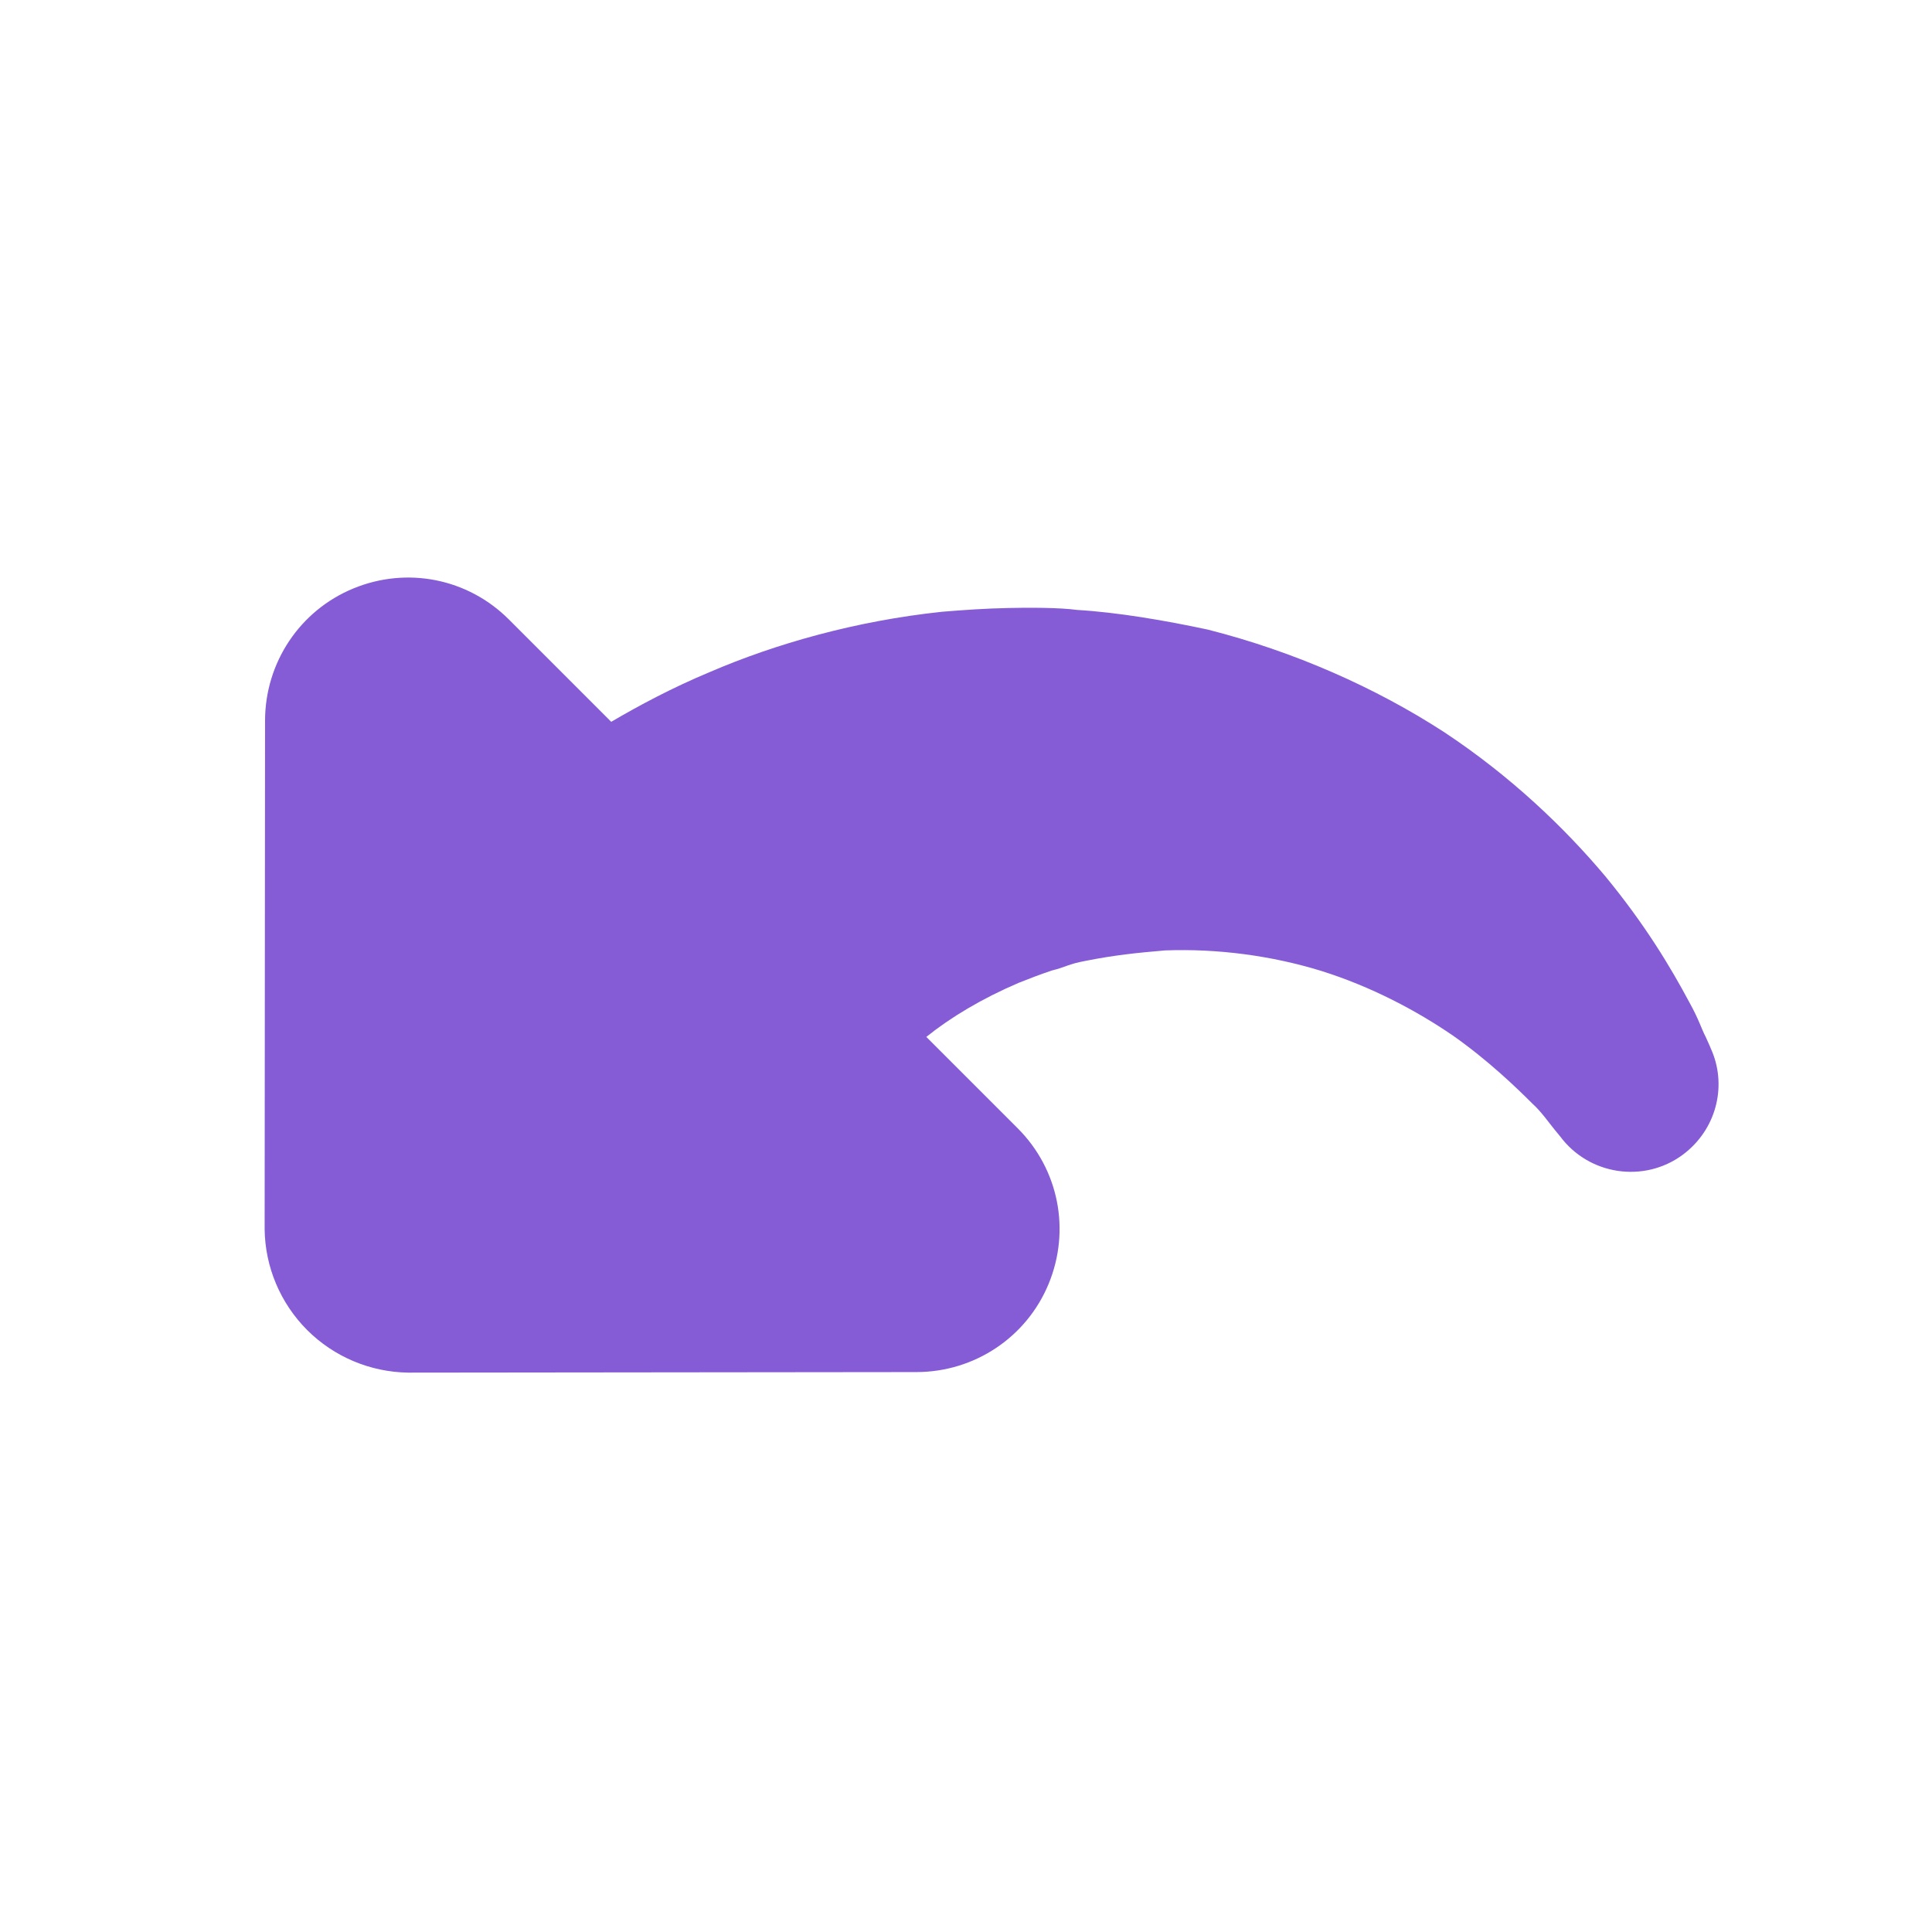
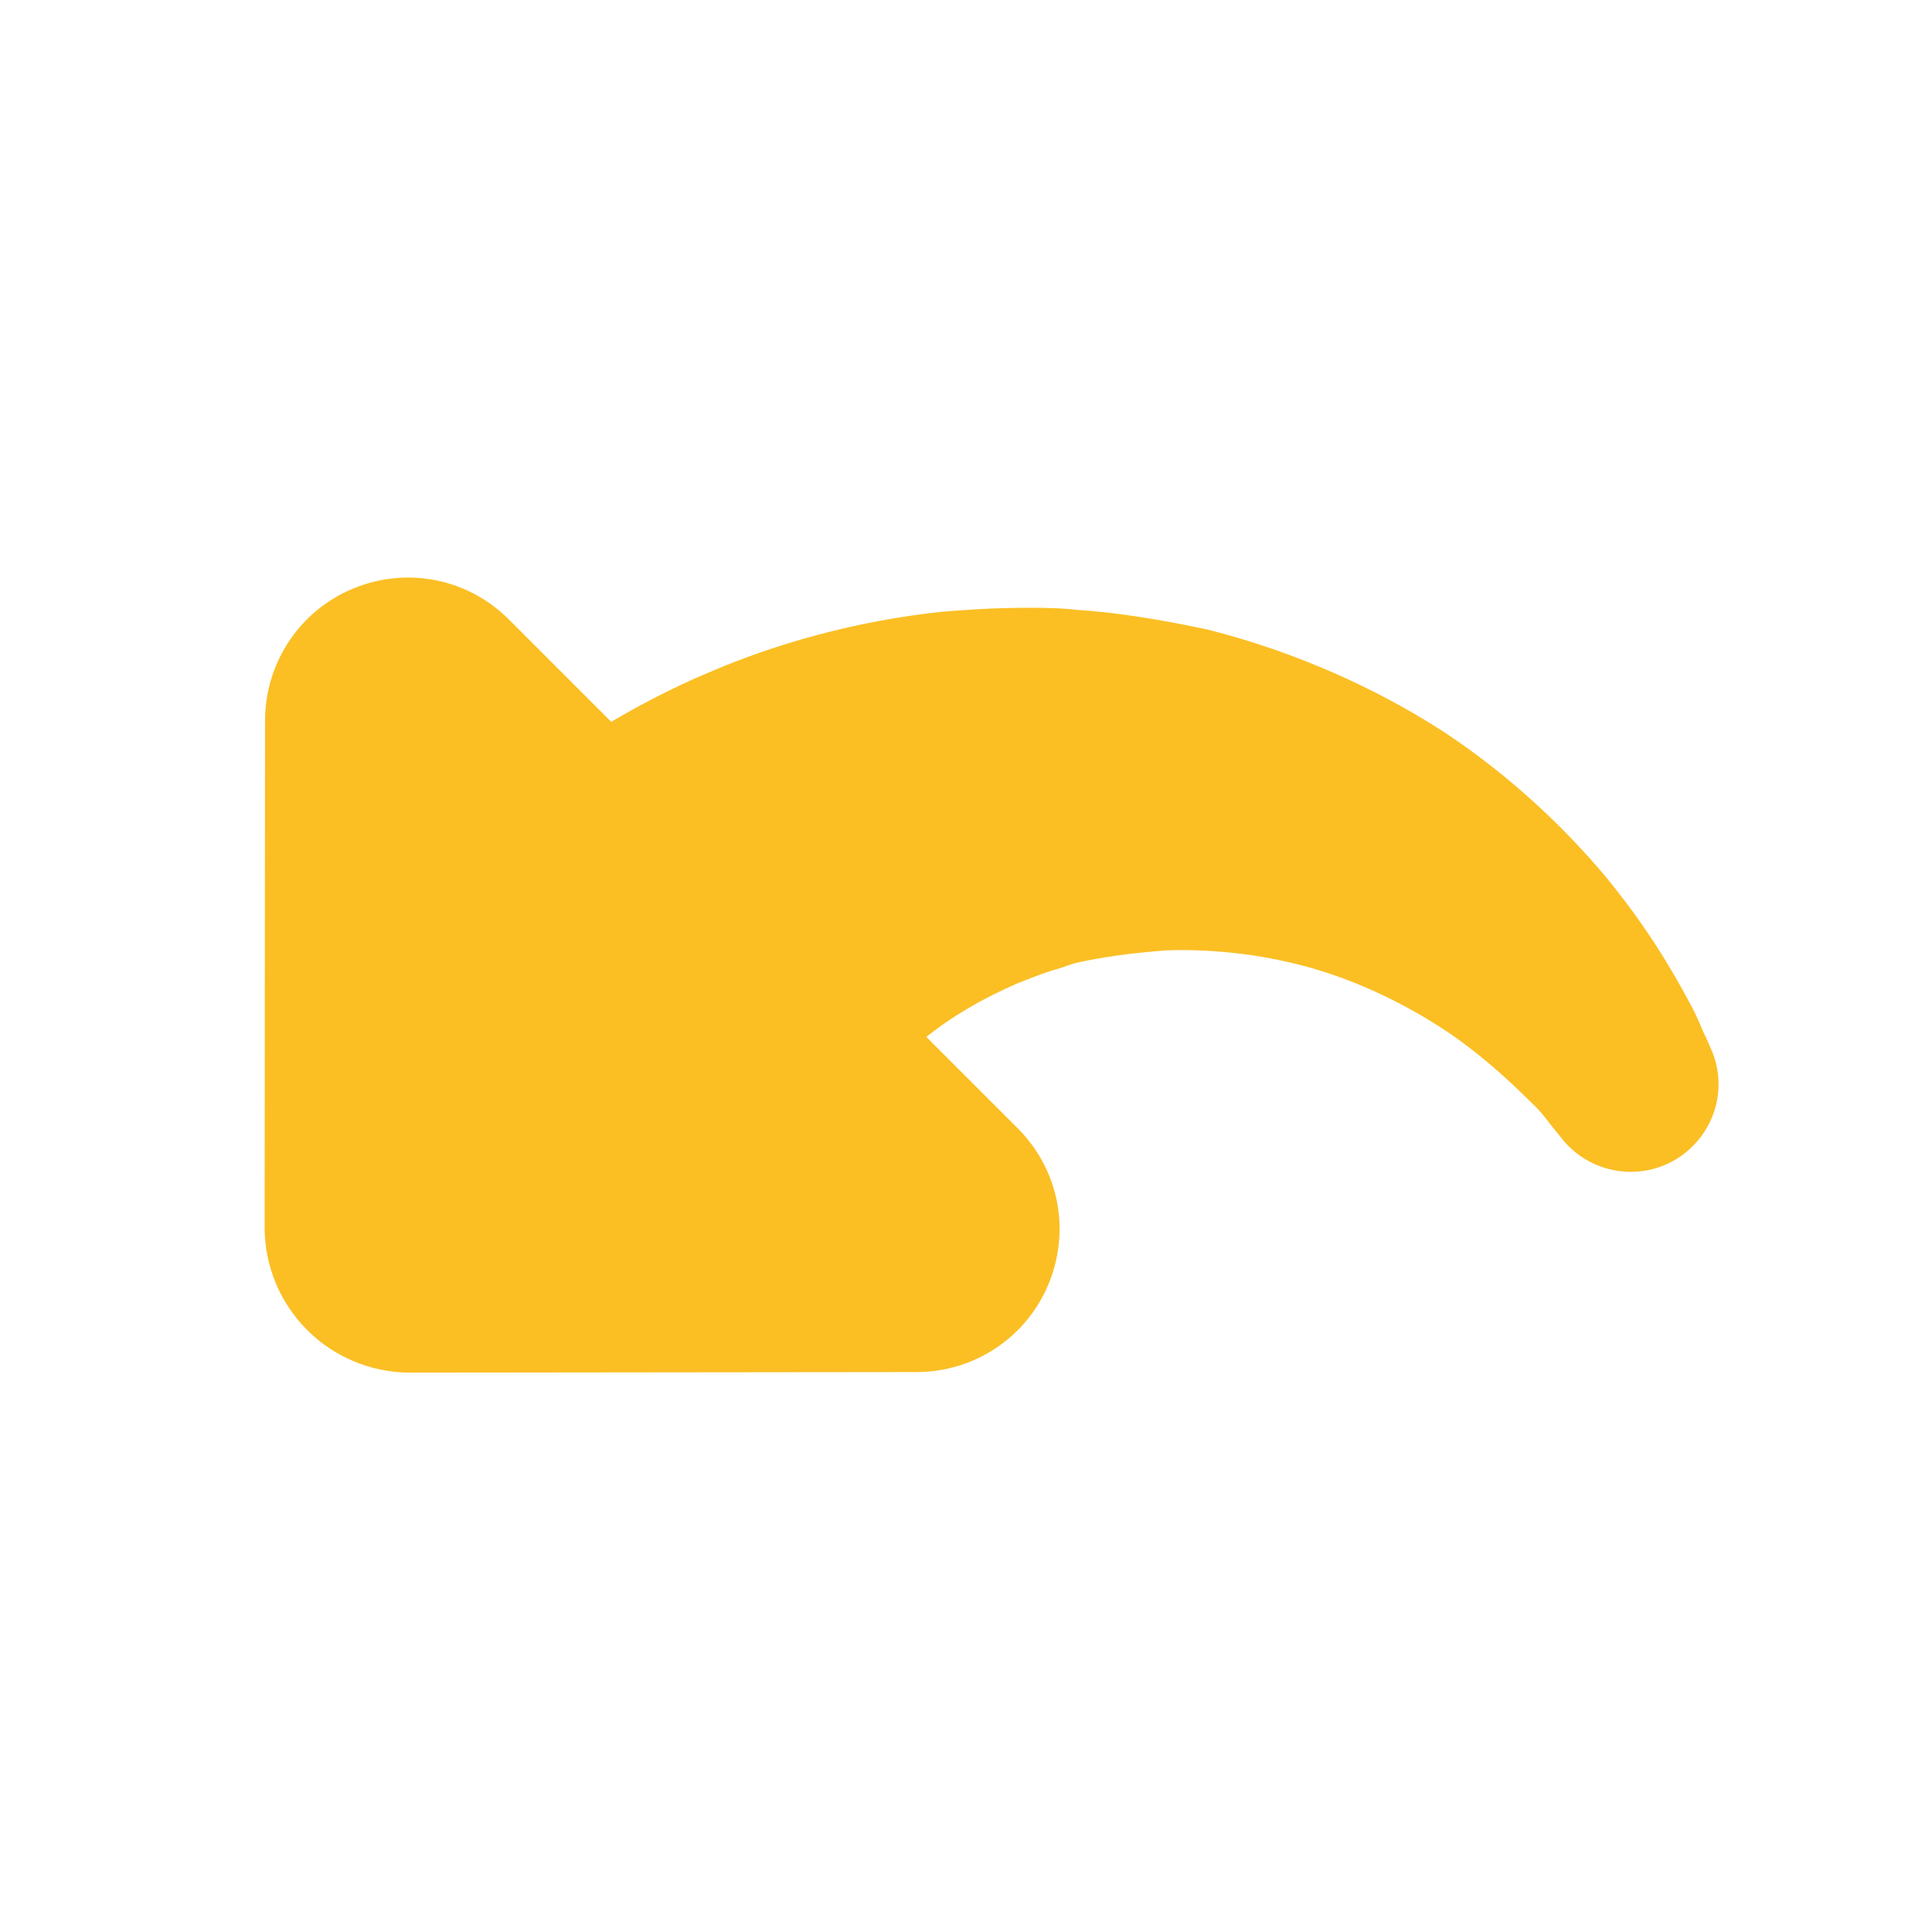
<svg xmlns="http://www.w3.org/2000/svg" width="20px" height="20px" viewBox="0 0 20 20" version="1.1">
  <defs />
  <g id="Page-1" stroke="none" stroke-width="1" fill="none" fill-rule="evenodd">
-     <g id="undo" fill="#855CD6">
+     <g id="undo" fill="#fbbf24">
      <path d="M15.558,12.77 L11.84,16.494 C11.561,16.767 11.183,16.921 10.79,16.921 C10.399,16.921 10.021,16.767 9.74,16.494 L6.024,12.77 C5.597,12.343 5.471,11.706 5.702,11.153 C5.933,10.6 6.465,10.243 7.067,10.243 L8.404,10.243 C8.369,9.921 8.278,9.557 8.124,9.172 C8.076,9.06 8.026,8.948 7.97,8.836 C7.893,8.71 7.901,8.675 7.795,8.521 C7.627,8.269 7.473,8.08 7.29,7.863 C6.92,7.464 6.472,7.121 5.996,6.869 C5.513,6.617 5.009,6.463 4.561,6.379 C4.12,6.302 3.714,6.295 3.476,6.295 C3.357,6.288 3.203,6.316 3.126,6.323 C3.042,6.33 2.993,6.337 2.993,6.337 C2.496,6.386 2.048,6.022 1.999,5.525 C1.957,5.105 2.202,4.727 2.573,4.587 C2.573,4.587 2.622,4.566 2.699,4.538 C2.79,4.51 2.874,4.461 3.07,4.405 C3.462,4.286 3.959,4.16 4.61,4.097 C5.254,4.041 6.031,4.055 6.851,4.223 C7.669,4.398 8.53,4.727 9.328,5.203 C9.706,5.448 10.112,5.735 10.427,6.015 C10.567,6.12 10.805,6.358 10.945,6.505 C11.106,6.673 11.253,6.841 11.401,7.016 C11.967,7.716 12.387,8.472 12.66,9.158 C12.821,9.55 12.933,9.921 13.017,10.243 L14.515,10.243 C15.117,10.243 15.649,10.6 15.88,11.153 C16.111,11.706 15.985,12.343 15.558,12.77" id="Fill-1" transform="translate(8.994247, 10.49425) scale(-1, 1) rotate(-45) translate(-8.994247, -10.49425) " />
    </g>
  </g>
</svg>
